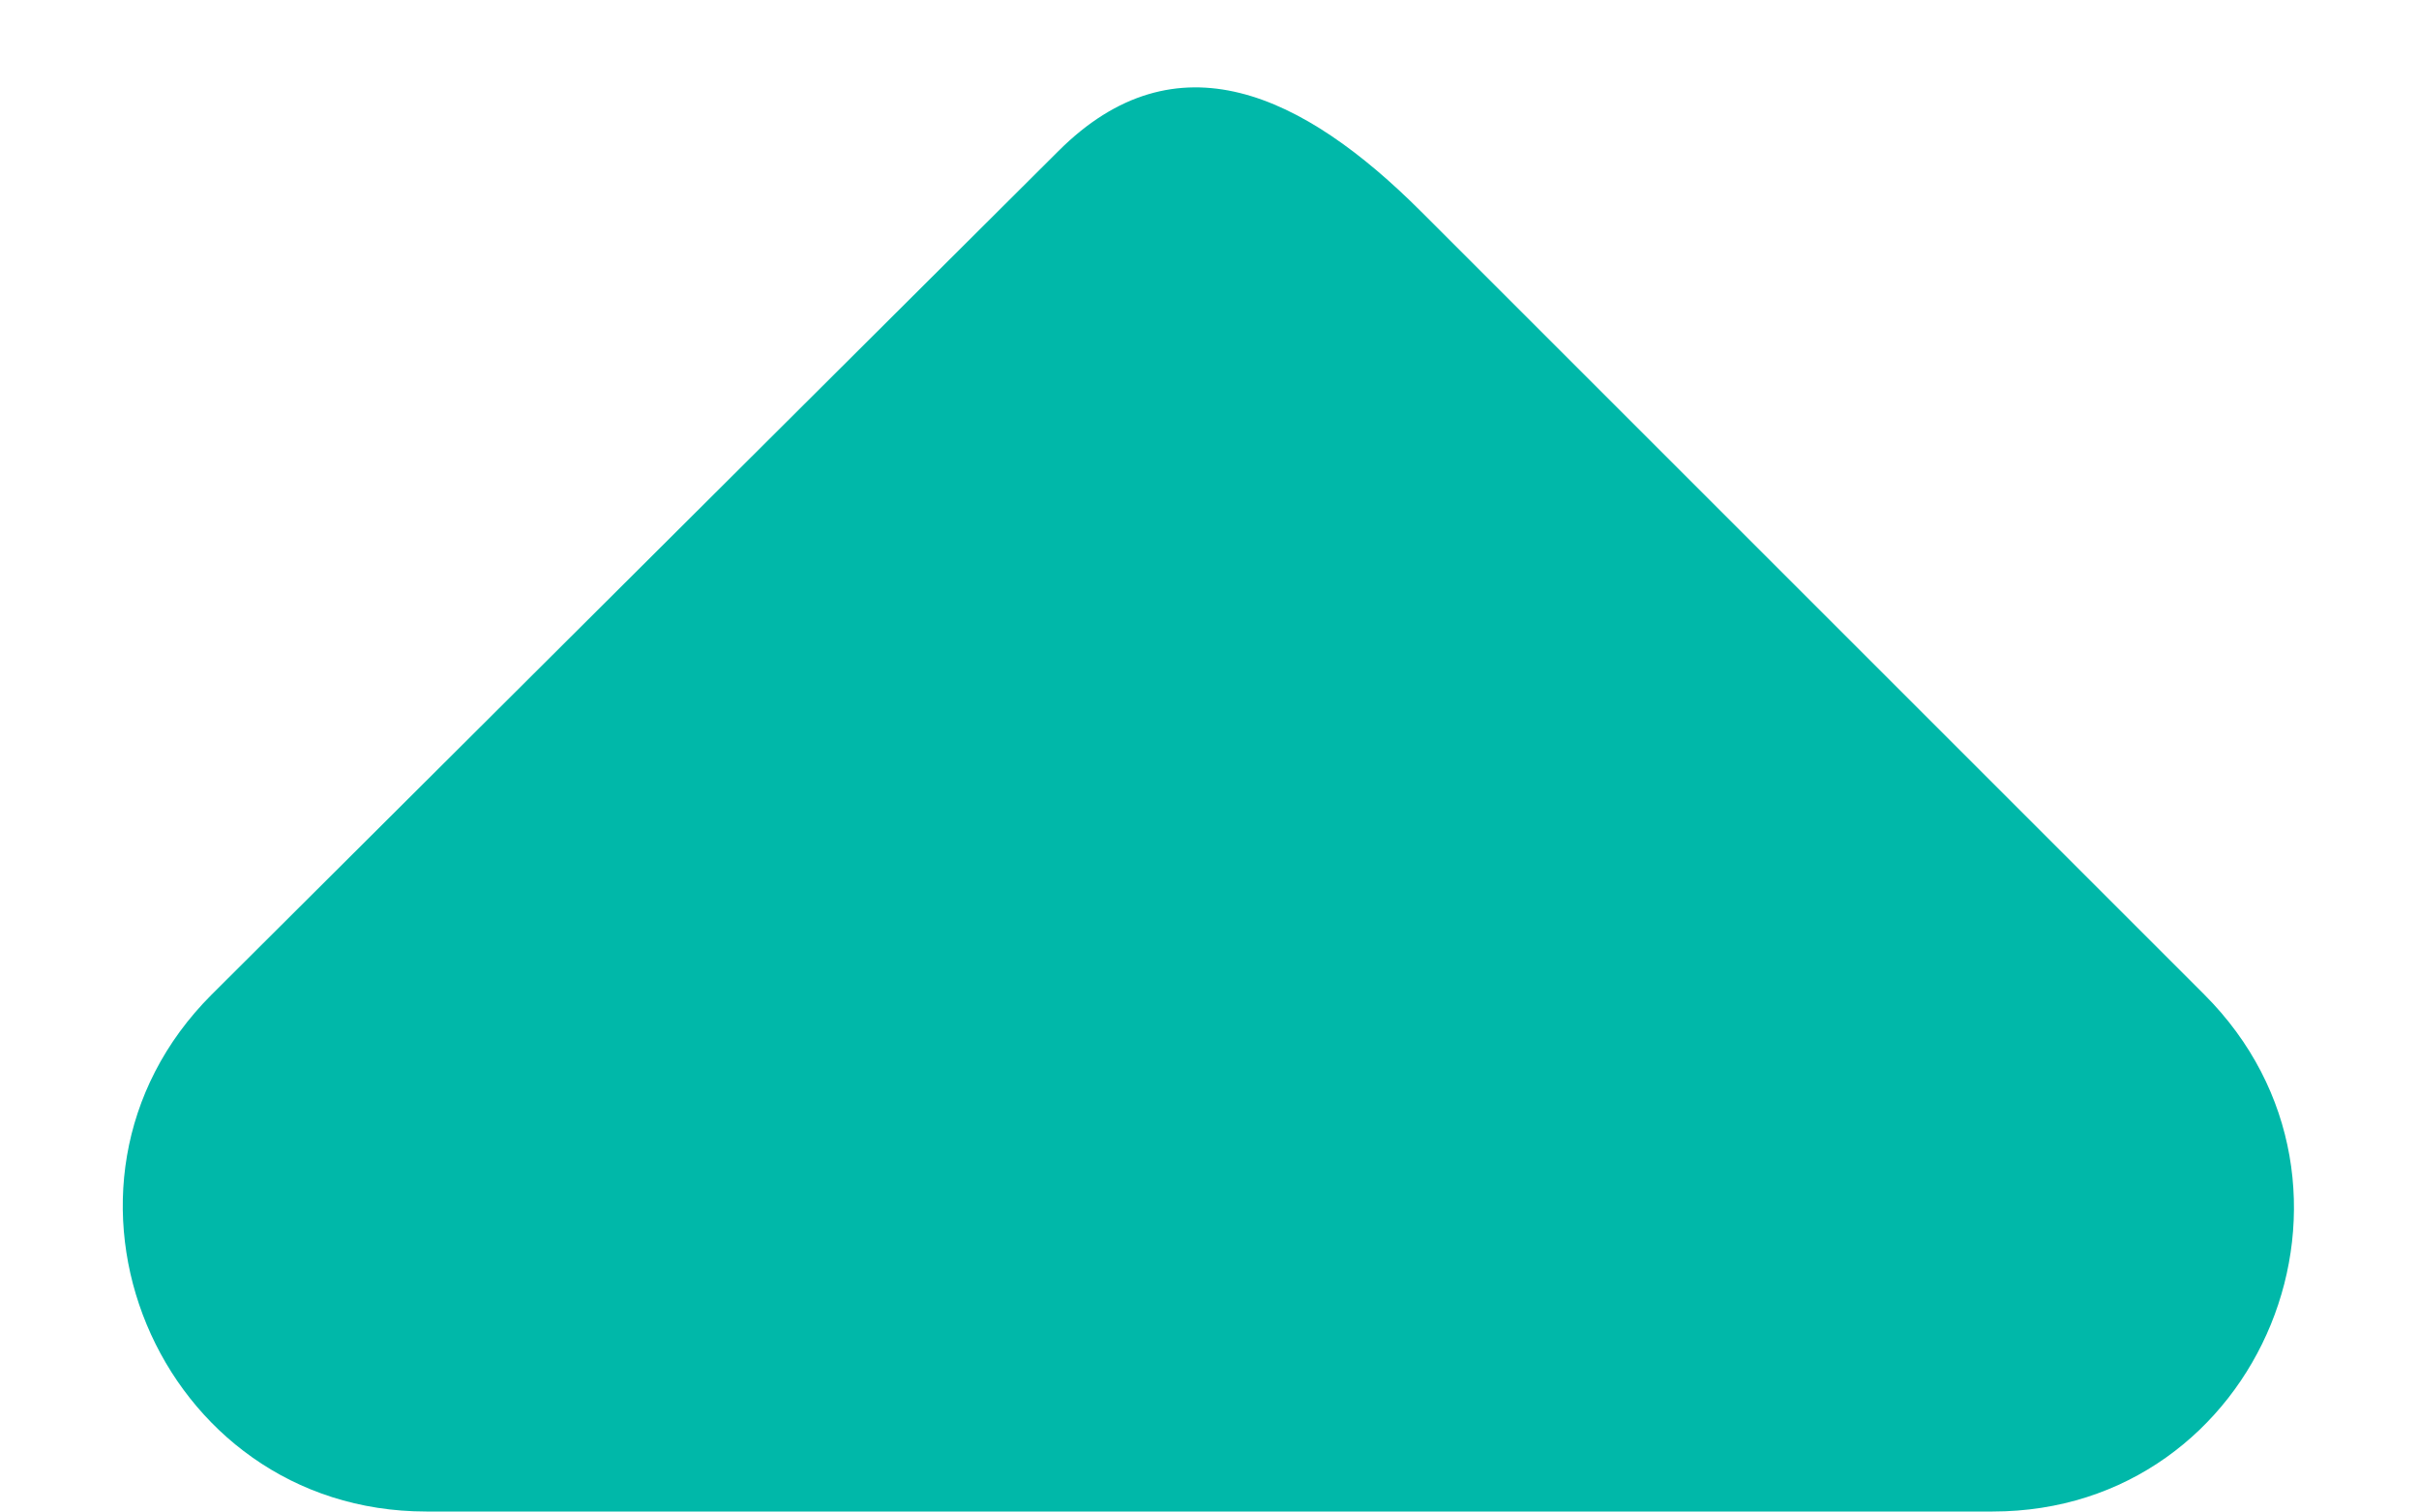
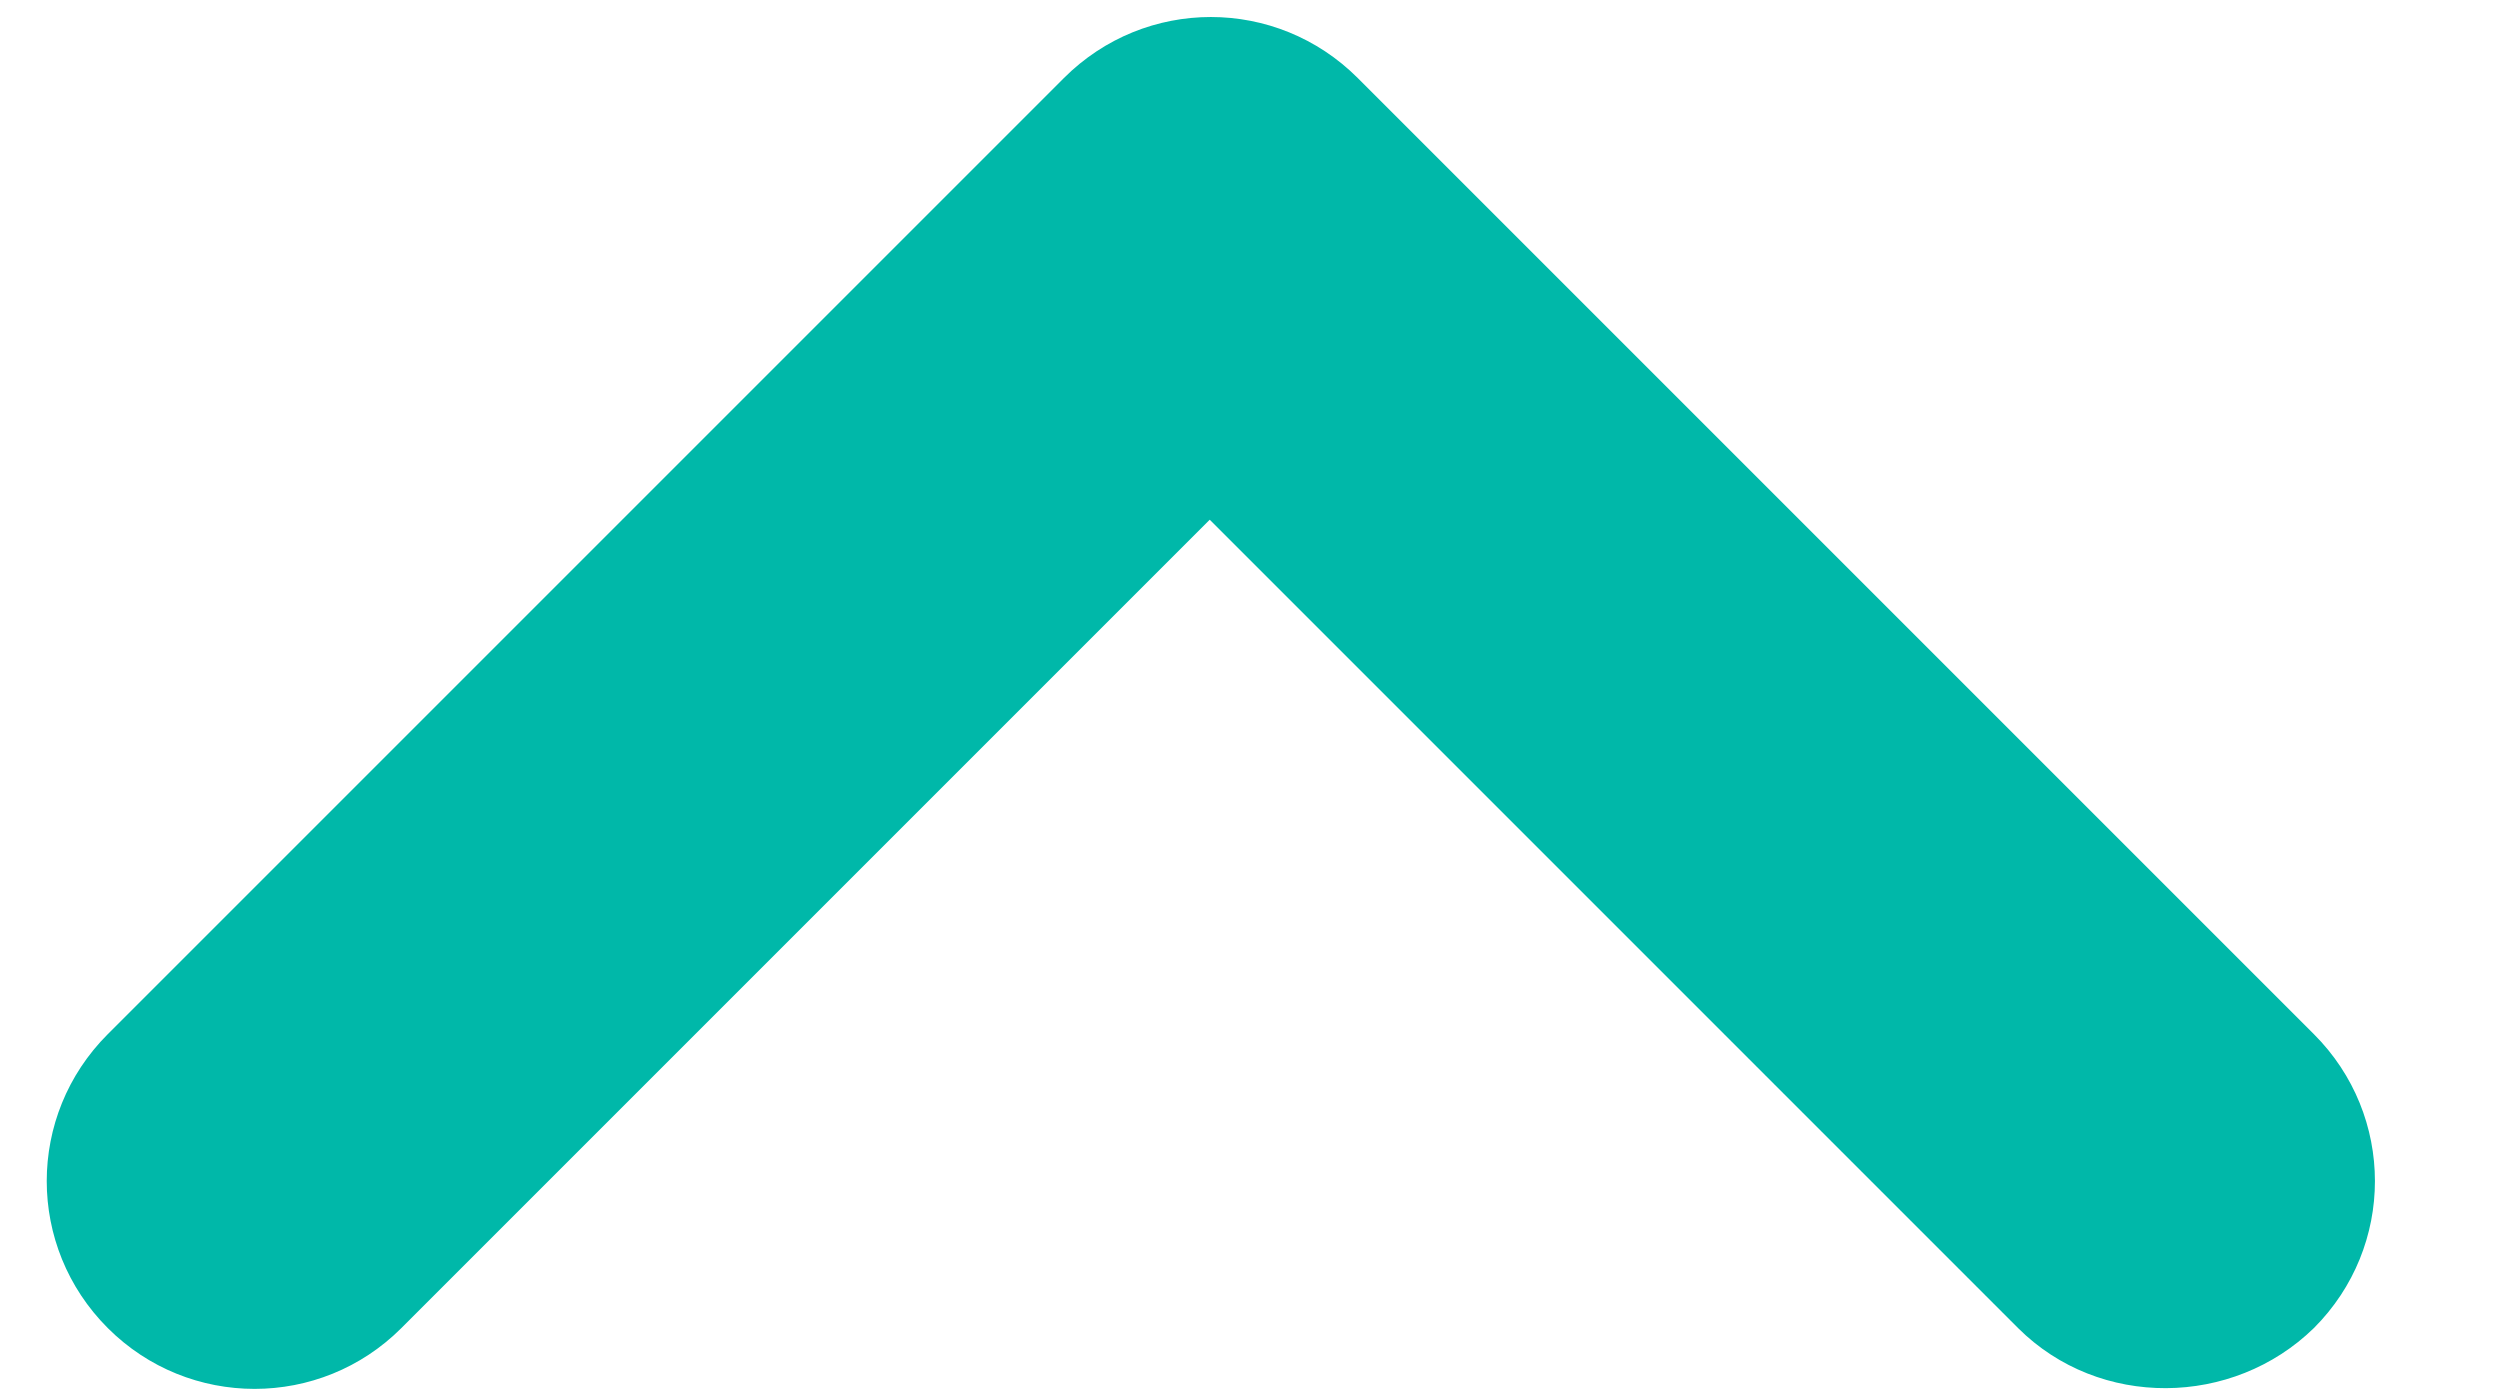
- <svg xmlns="http://www.w3.org/2000/svg" width="8" height="5" viewBox="0 0 8 5" fill="none">
-   <path d="M7.29 3.29L4.7 0.7C4.31 0.31 3.89 0.11 3.5 0.5L0.7 3.29C0.07 3.92 0.52 5 1.41 5L6.59 5C7.48 5 7.92 3.92 7.29 3.29Z" fill="#00B8A9" />
+ <svg xmlns="http://www.w3.org/2000/svg" width="9" height="5" viewBox="0 0 9 5" fill="none">
+   <path d="M7.265 4.781L4.355 1.871L1.445 4.781C1.153 5.073 0.68 5.073 0.388 4.781C0.095 4.488 0.095 4.016 0.388 3.723L3.83 0.281C4.123 -0.012 4.595 -0.012 4.888 0.281L8.33 3.723C8.623 4.016 8.623 4.488 8.33 4.781C8.038 5.066 7.558 5.073 7.265 4.781Z" fill="#00B8A9" />
</svg>
